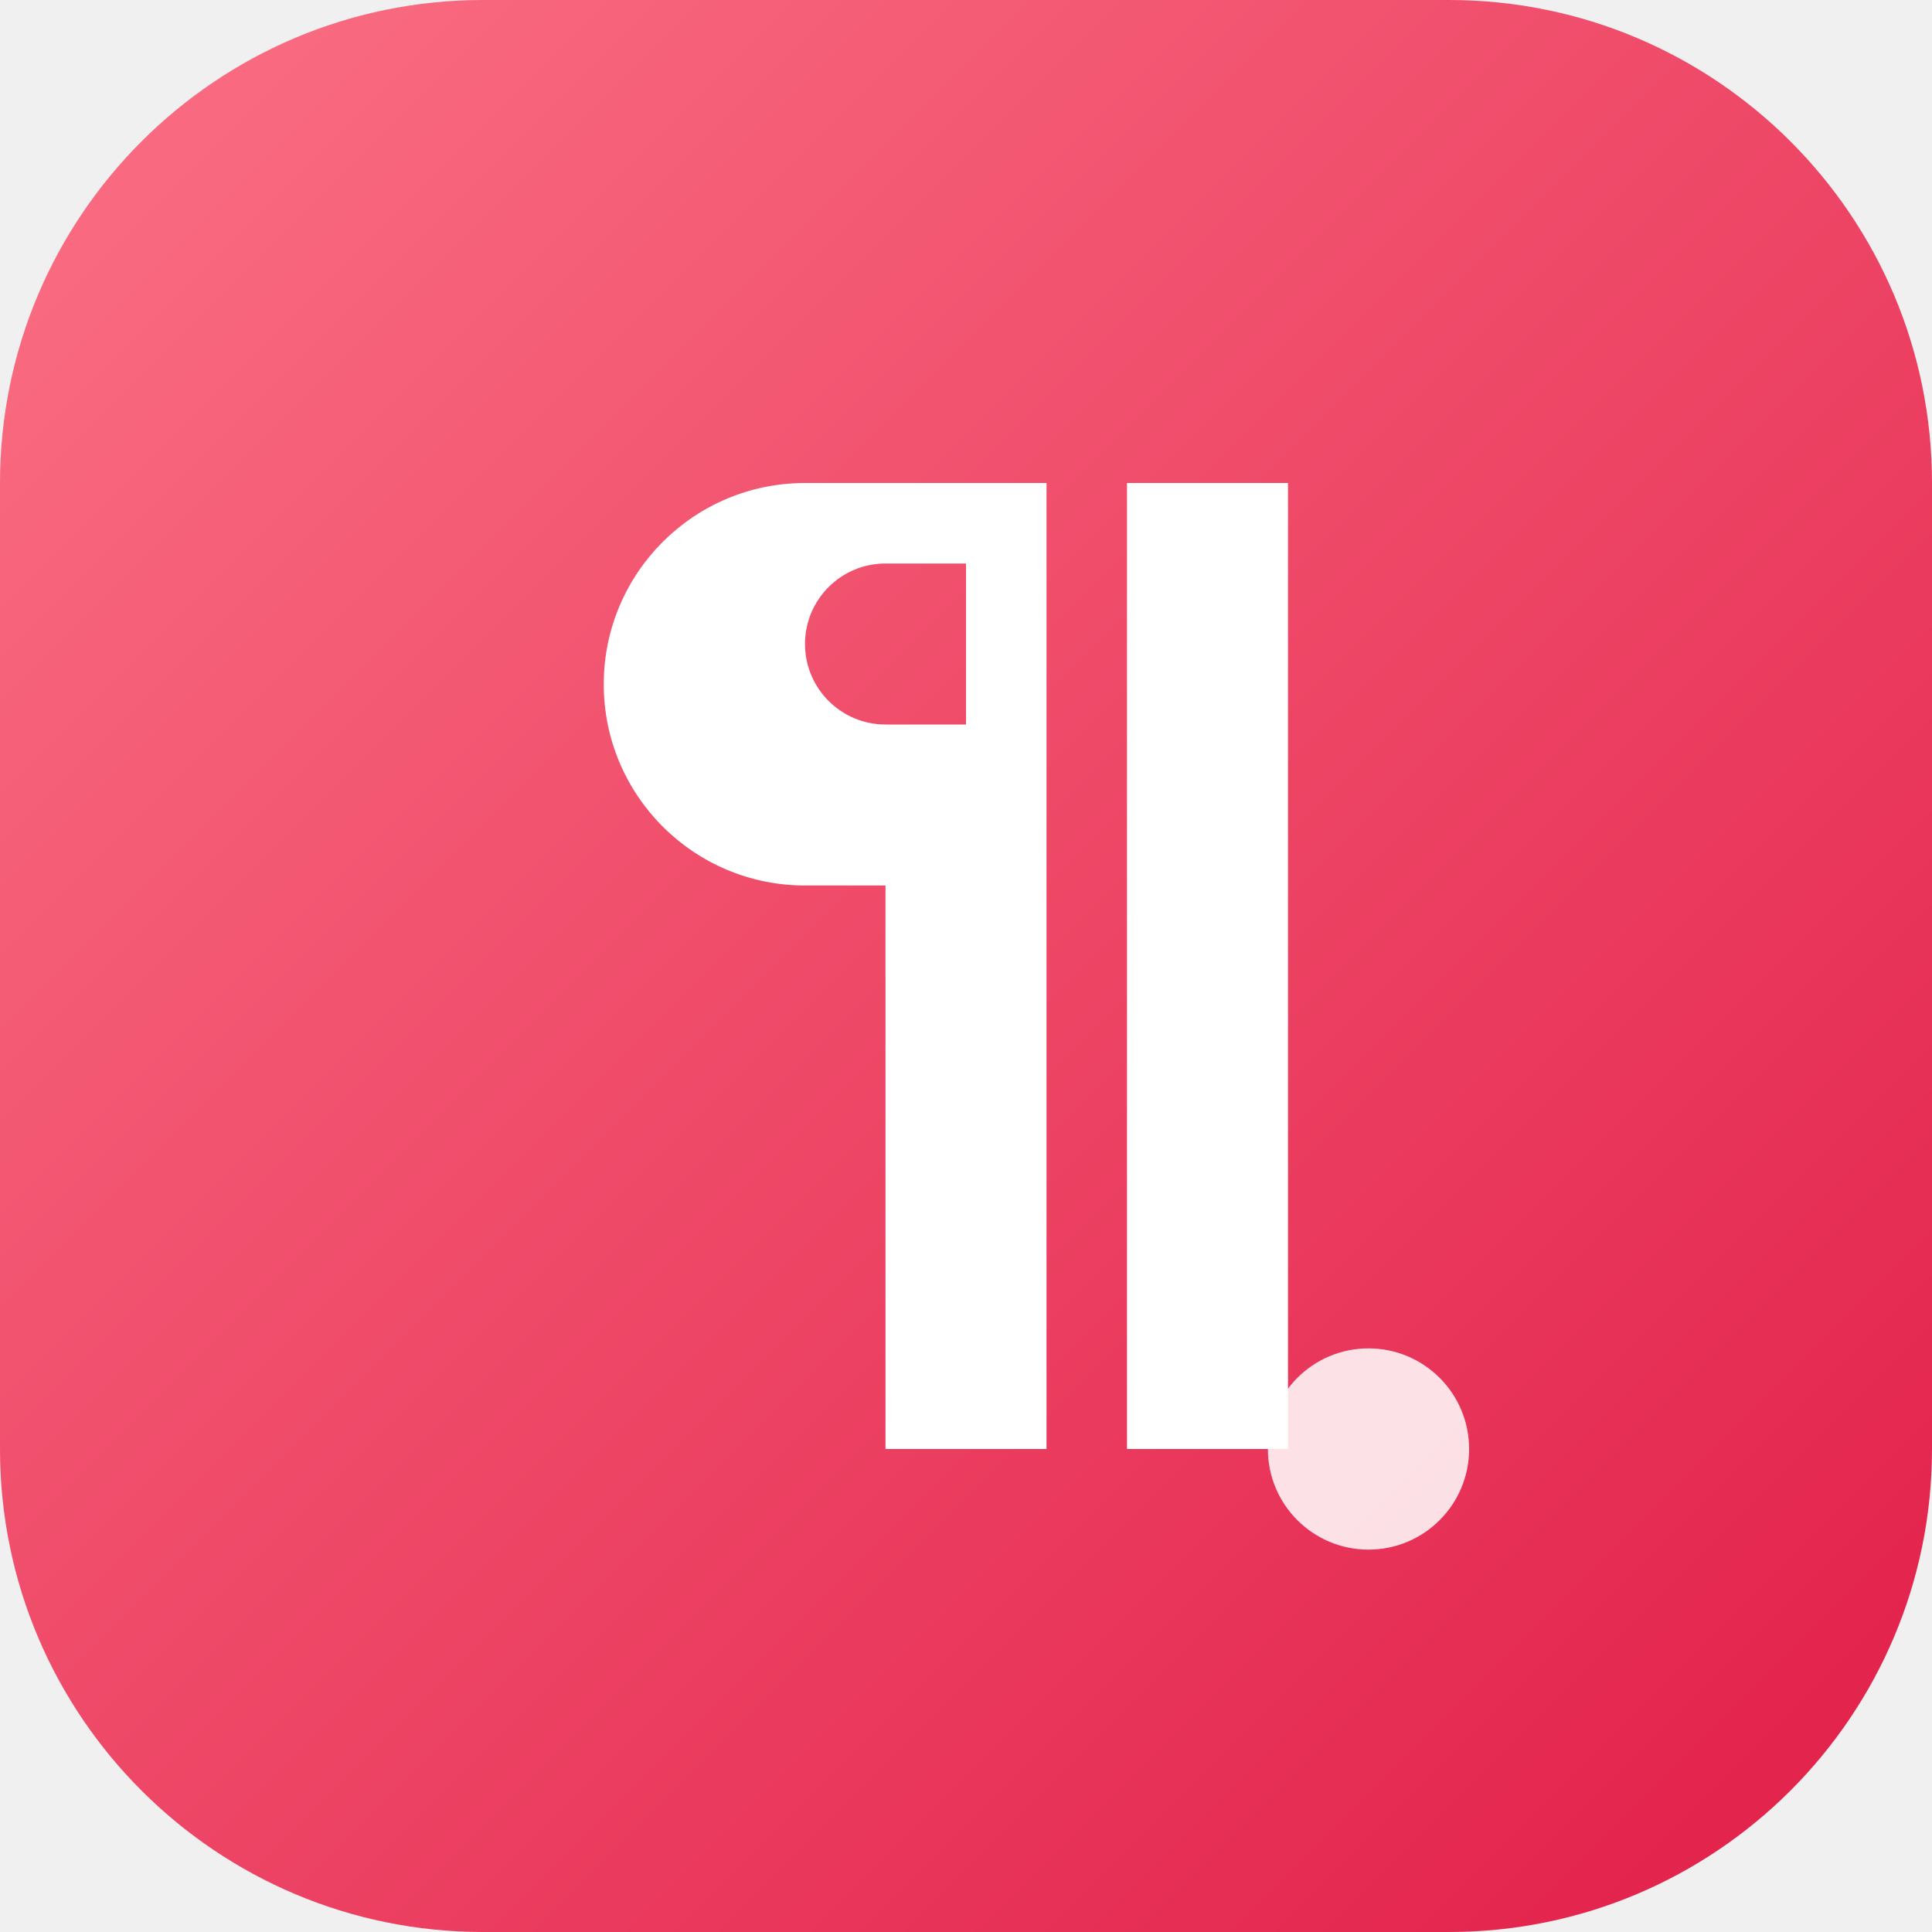
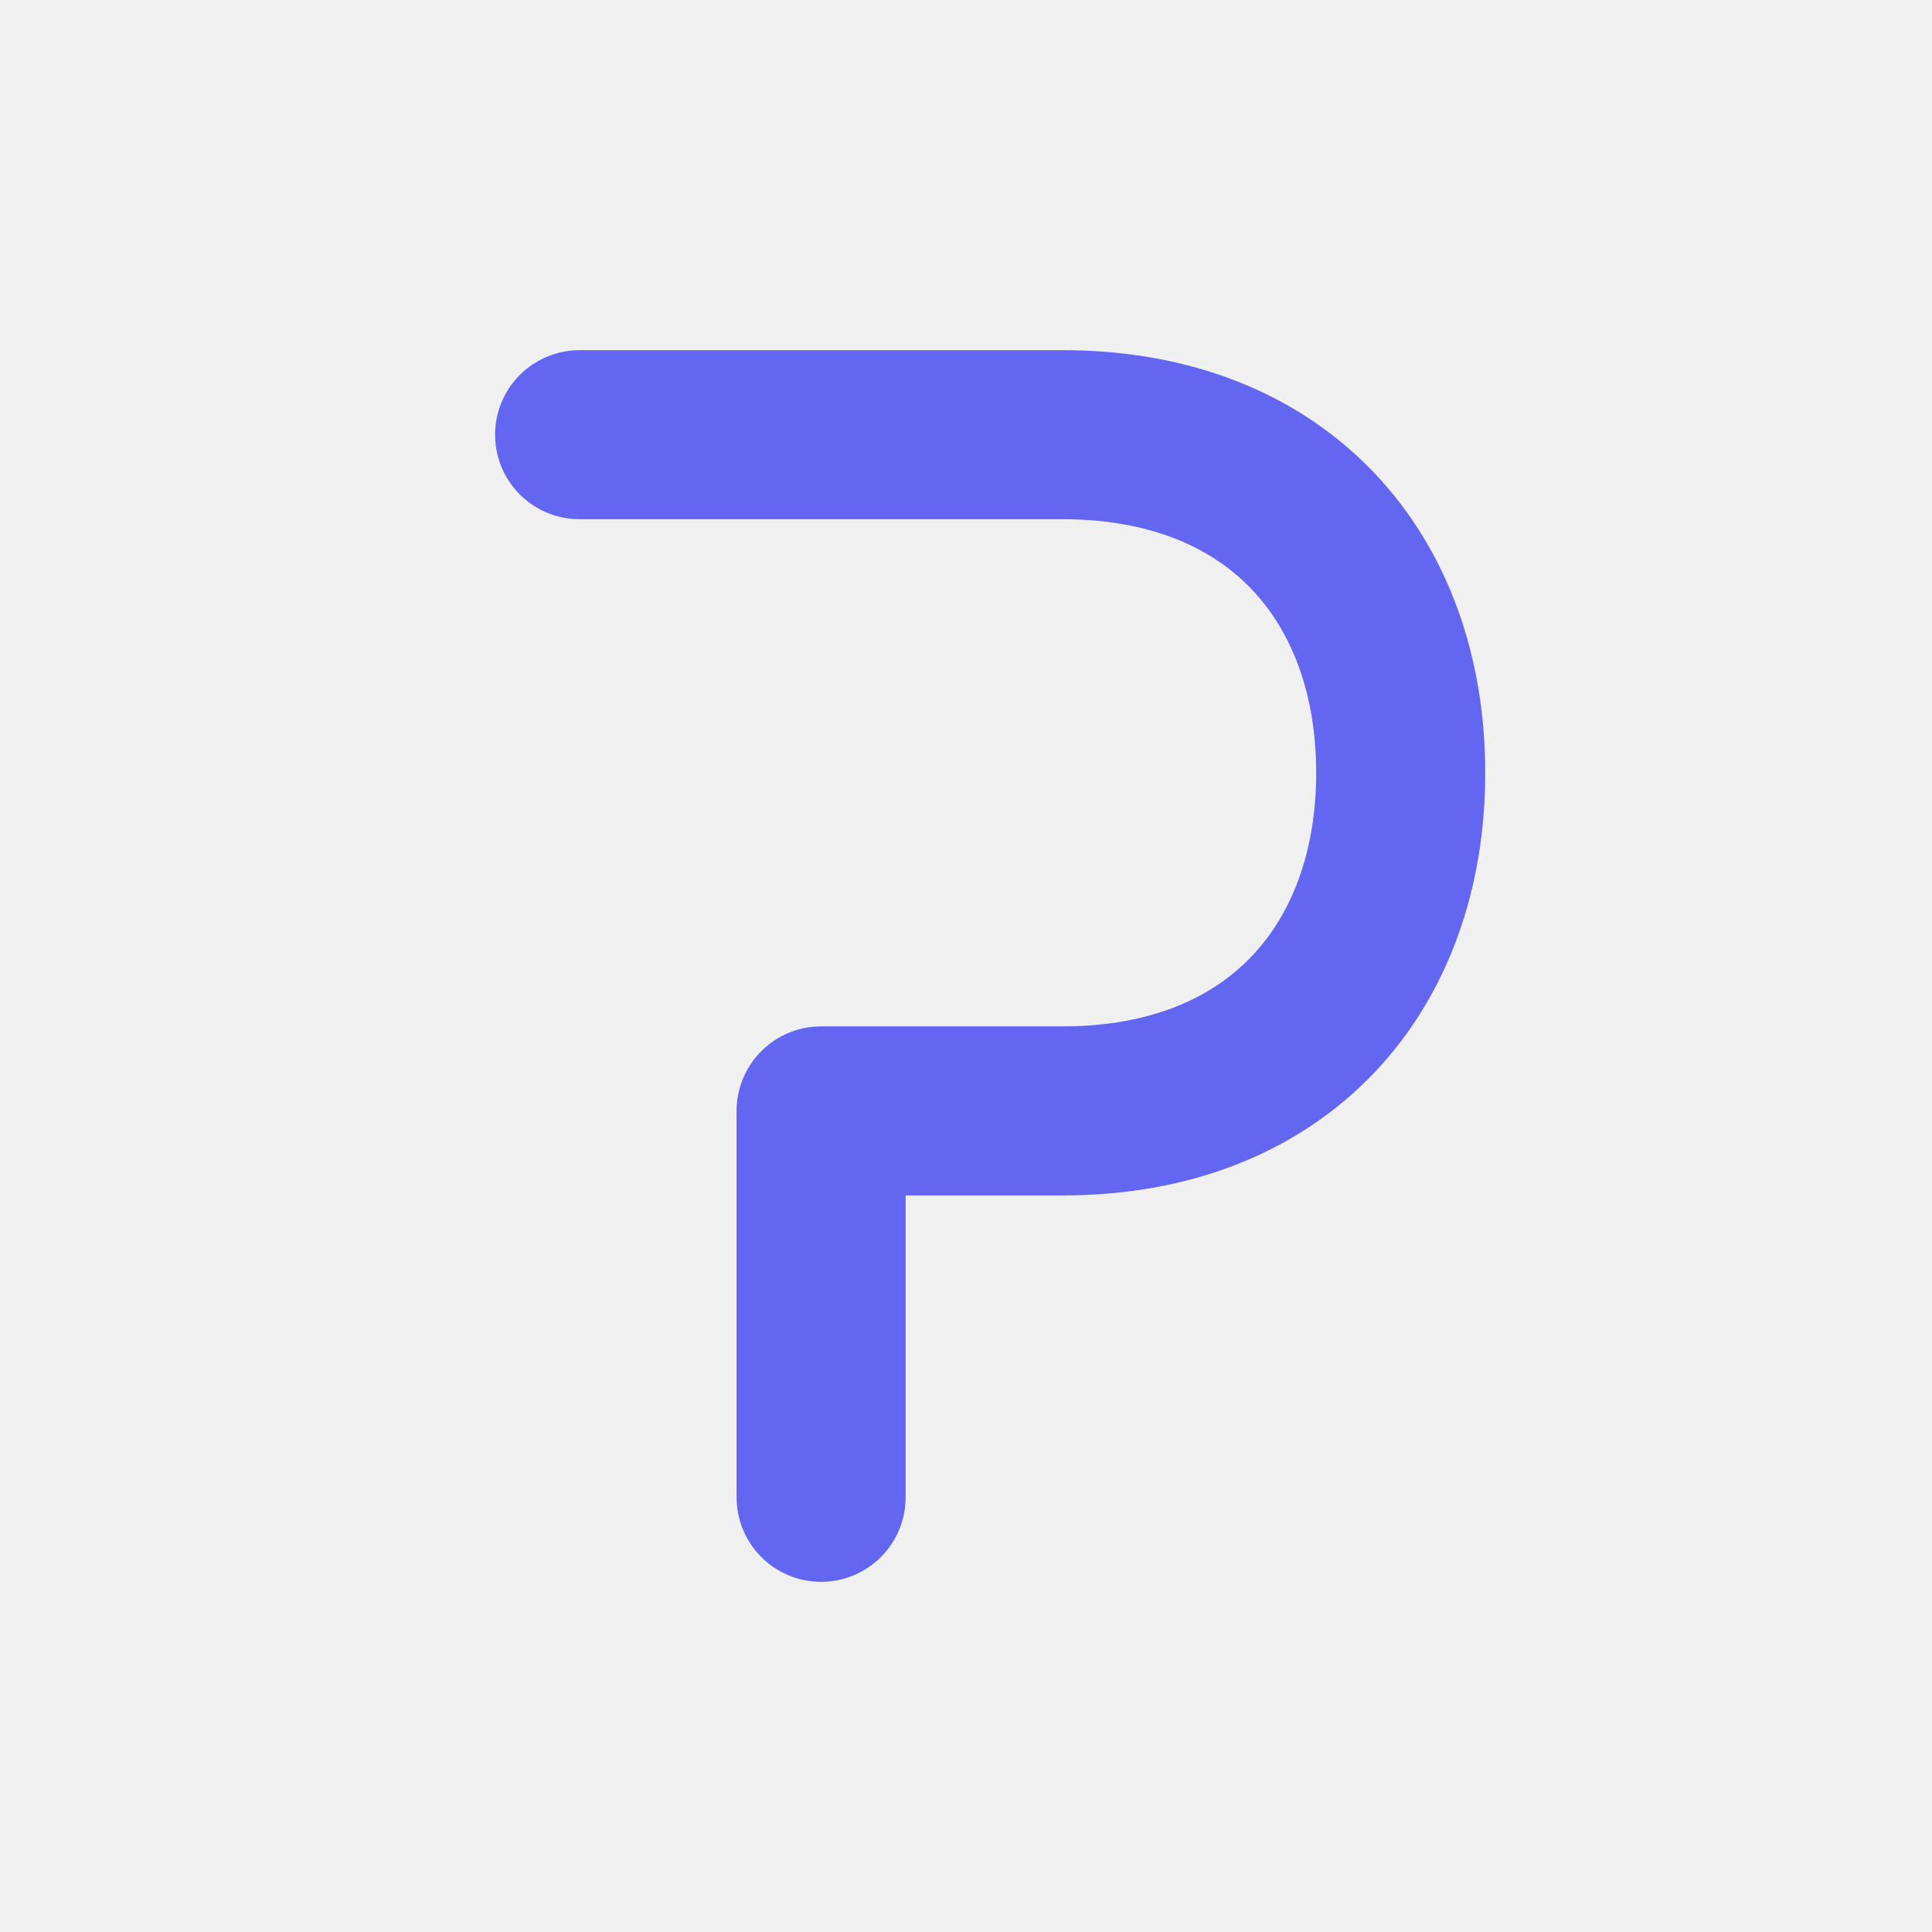
- <svg xmlns="http://www.w3.org/2000/svg" viewBox="0 0 48 48" width="48" height="48" fill="none">
-   <defs>
-     <linearGradient id="pgGrad" x1="0%" y1="0%" x2="100%" y2="100%">
-       <stop offset="0%" stop-color="#fb7185" />
-       <stop offset="100%" stop-color="#e11d48" />
-     </linearGradient>
-   </defs>
-   <rect width="48" height="48" rx="12" fill="url(#pgGrad)" />
-   <path d="M26 12h-6a5 5 0 0 0 0 10h2v14h4V12zm-4 6a2 2 0 1 1 0-4h2v4h-2zm6-6v24h4V12h-4z" fill="#ffffff" />
-   <circle cx="34" cy="36" r="2.5" fill="#ffffff" opacity="0.85" />
+ <svg xmlns="http://www.w3.org/2000/svg" viewBox="0 0 80 80" fill="none" width="100%" height="100%">
+   <path d="M24 18H44C53 18 58 24 58 32C58 40 53 46 44 46H34V62" stroke="#6366F1" stroke-width="7" stroke-linecap="round" stroke-linejoin="round" />
</svg>
